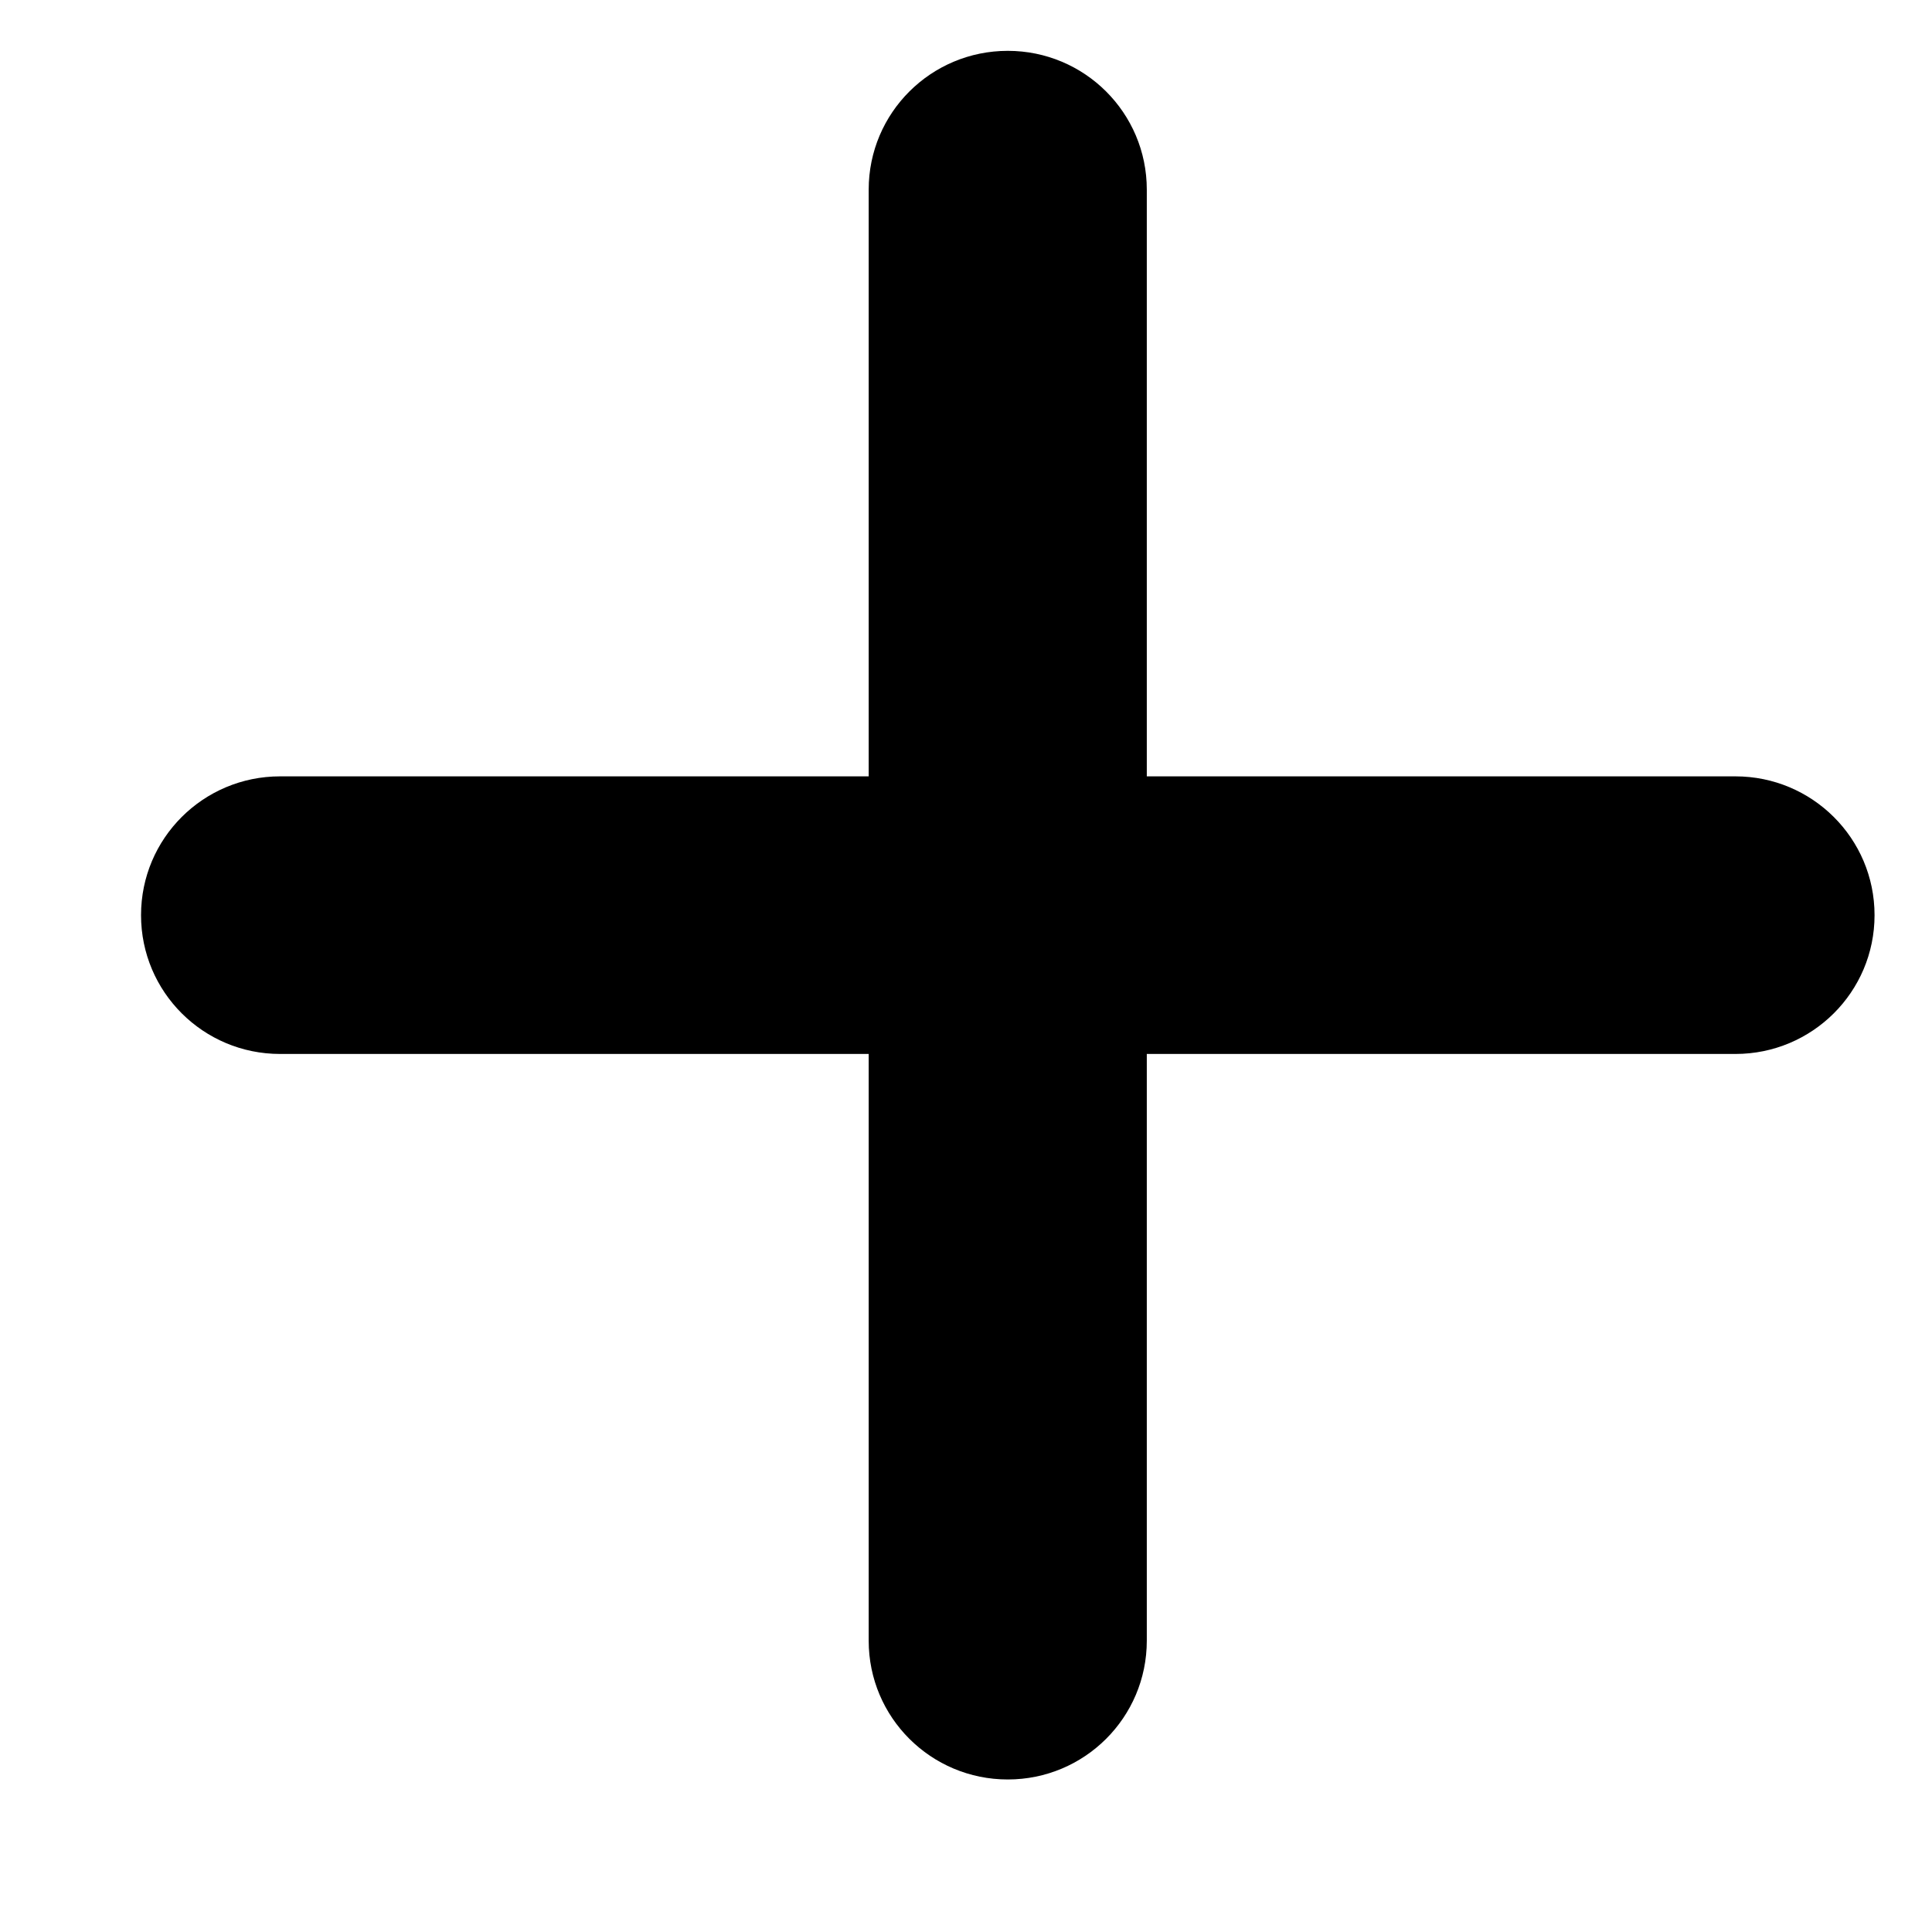
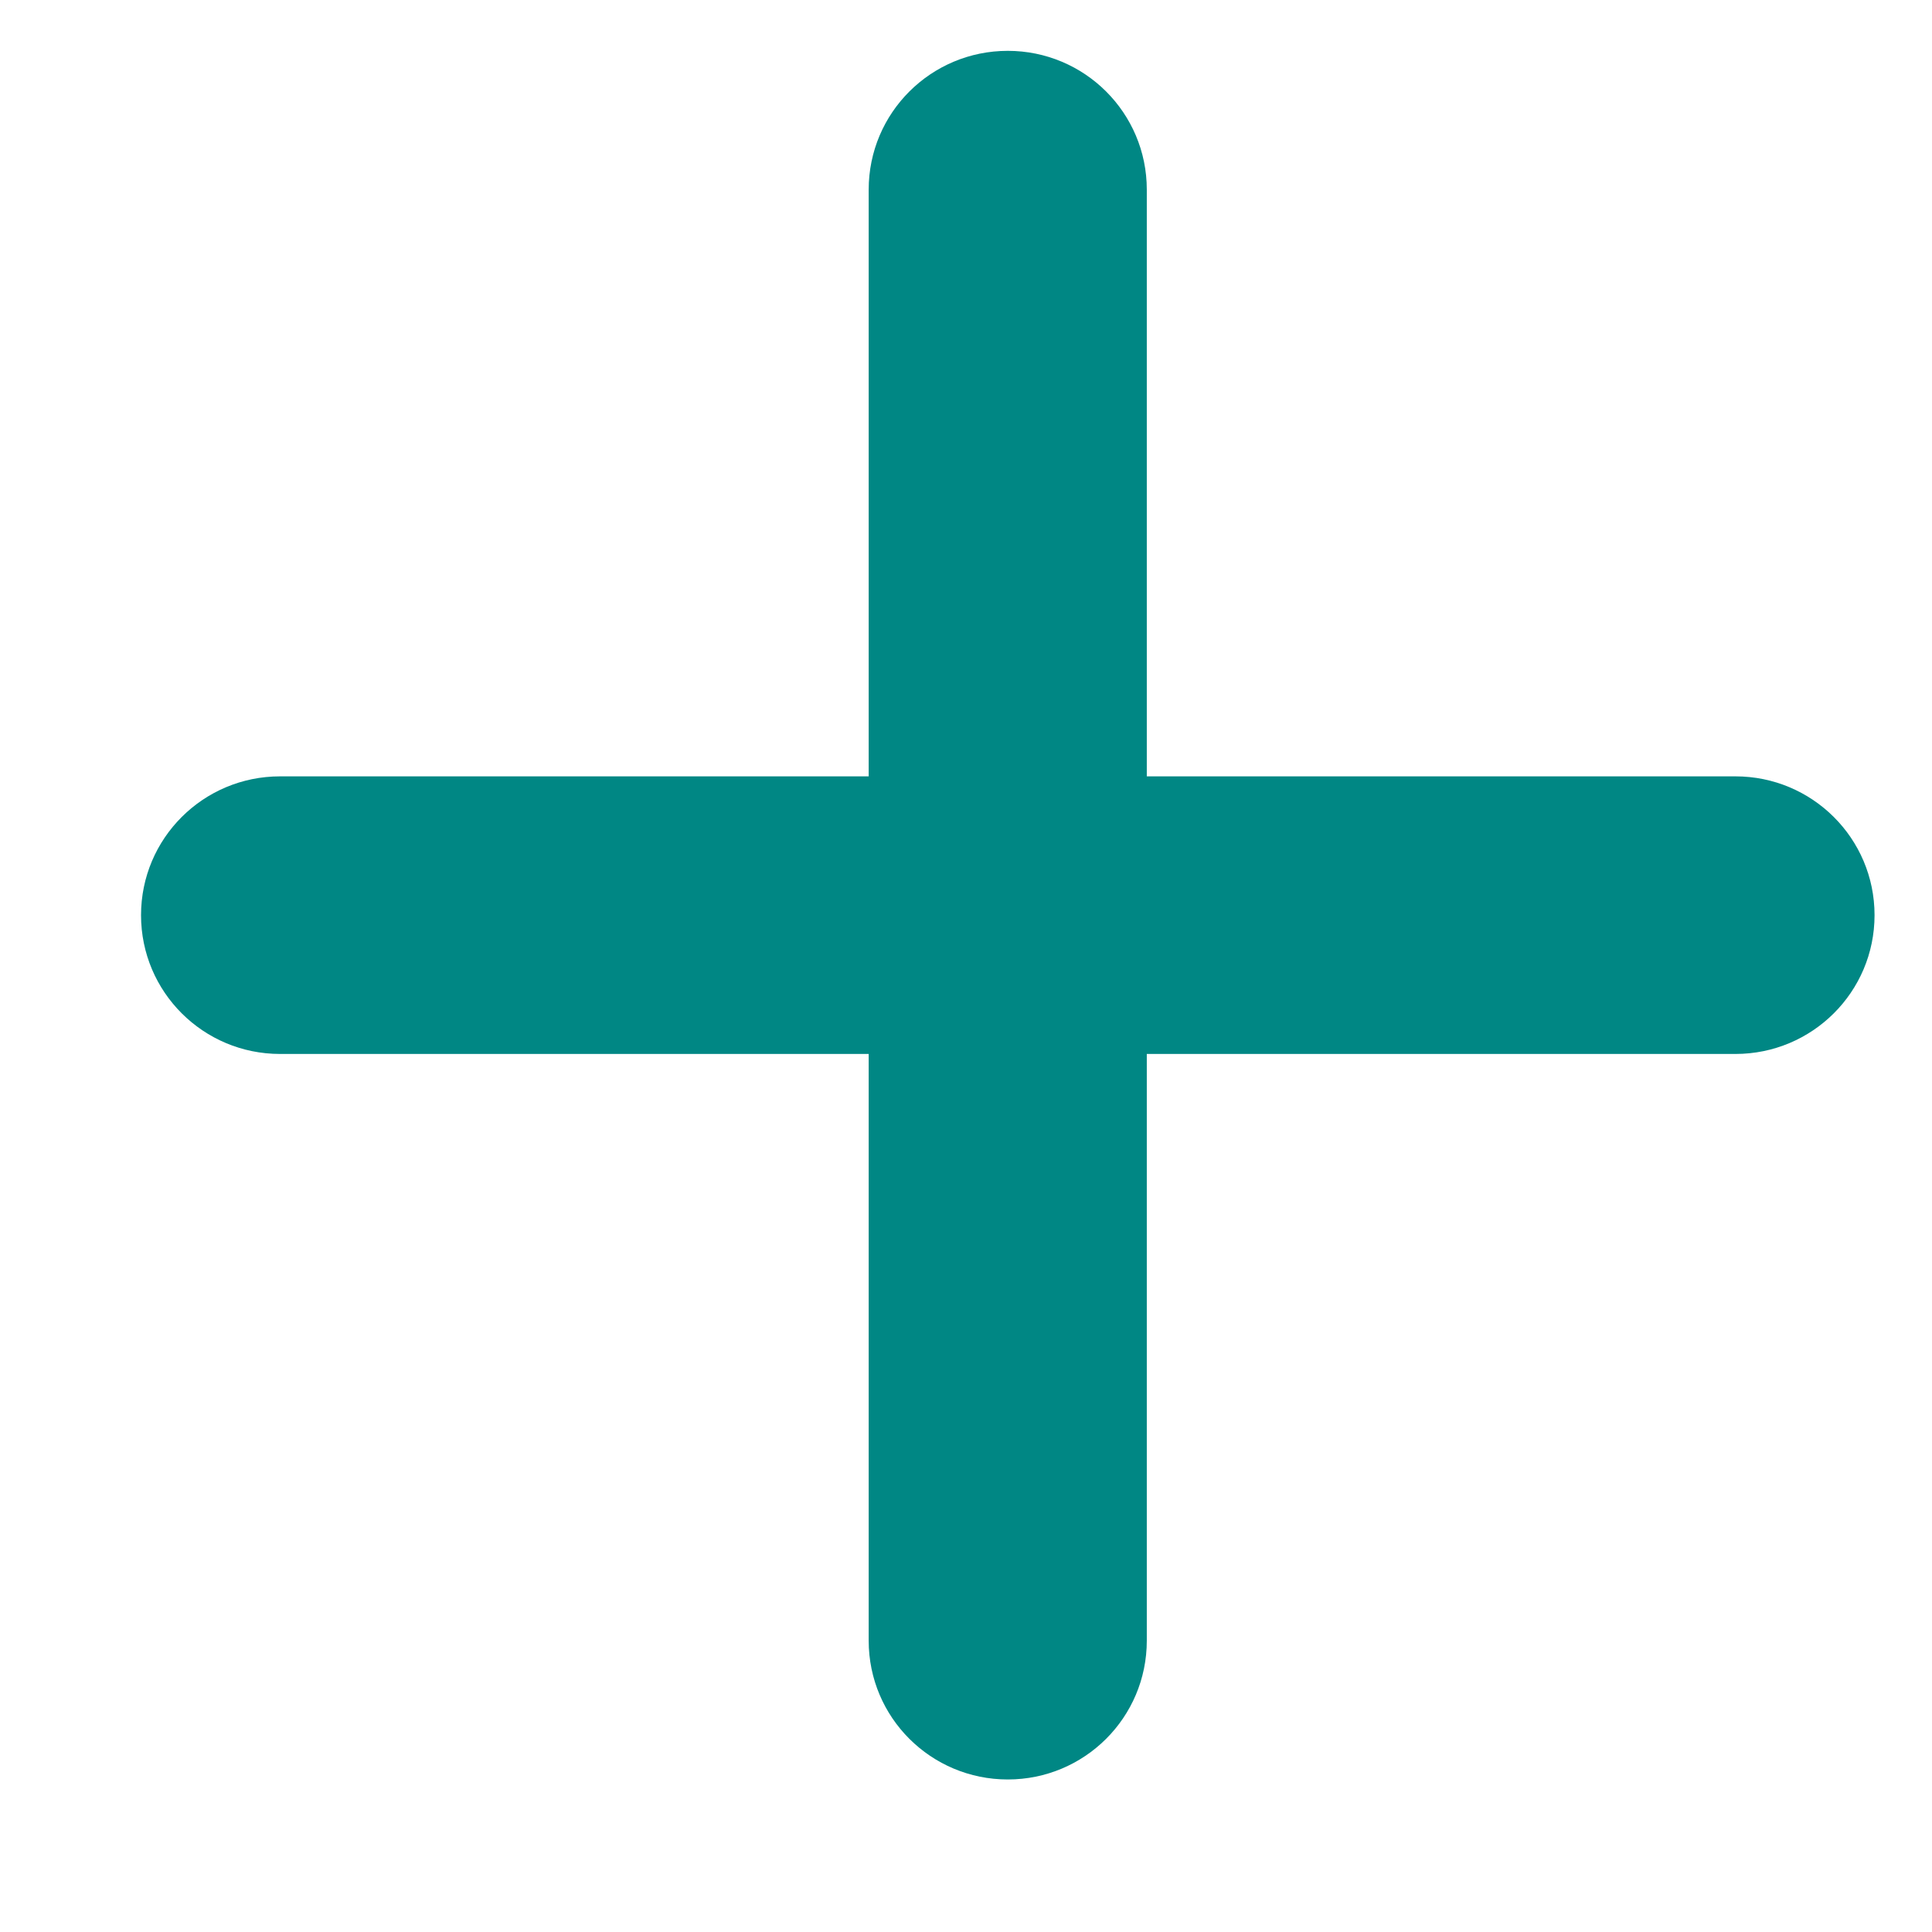
<svg xmlns="http://www.w3.org/2000/svg" width="19" height="19" viewBox="0 0 19 19" fill="none">
-   <path d="M9.911 0.5C9.156 0.5 8.543 1.109 8.543 1.865V7.635H2.754C2 7.635 1.387 8.244 1.387 9C1.387 9.756 2 10.365 2.754 10.365H8.543V16.135C8.543 16.891 9.156 17.5 9.911 17.5C10.665 17.5 11.278 16.891 11.278 16.135V10.365H17.067C17.821 10.365 18.435 9.756 18.435 9C18.435 8.244 17.821 7.635 17.067 7.635H11.278V1.865C11.278 1.109 10.665 0.5 9.911 0.5Z" fill="black" />
+   <path d="M9.911 0.5C9.156 0.5 8.543 1.109 8.543 1.865V7.635H2.754C2 7.635 1.387 8.244 1.387 9C1.387 9.756 2 10.365 2.754 10.365H8.543V16.135C8.543 16.891 9.156 17.5 9.911 17.5C10.665 17.5 11.278 16.891 11.278 16.135V10.365H17.067C17.821 10.365 18.435 9.756 18.435 9C18.435 8.244 17.821 7.635 17.067 7.635H11.278V1.865C11.278 1.109 10.665 0.5 9.911 0.5Z" fill="#008784" />
</svg>
